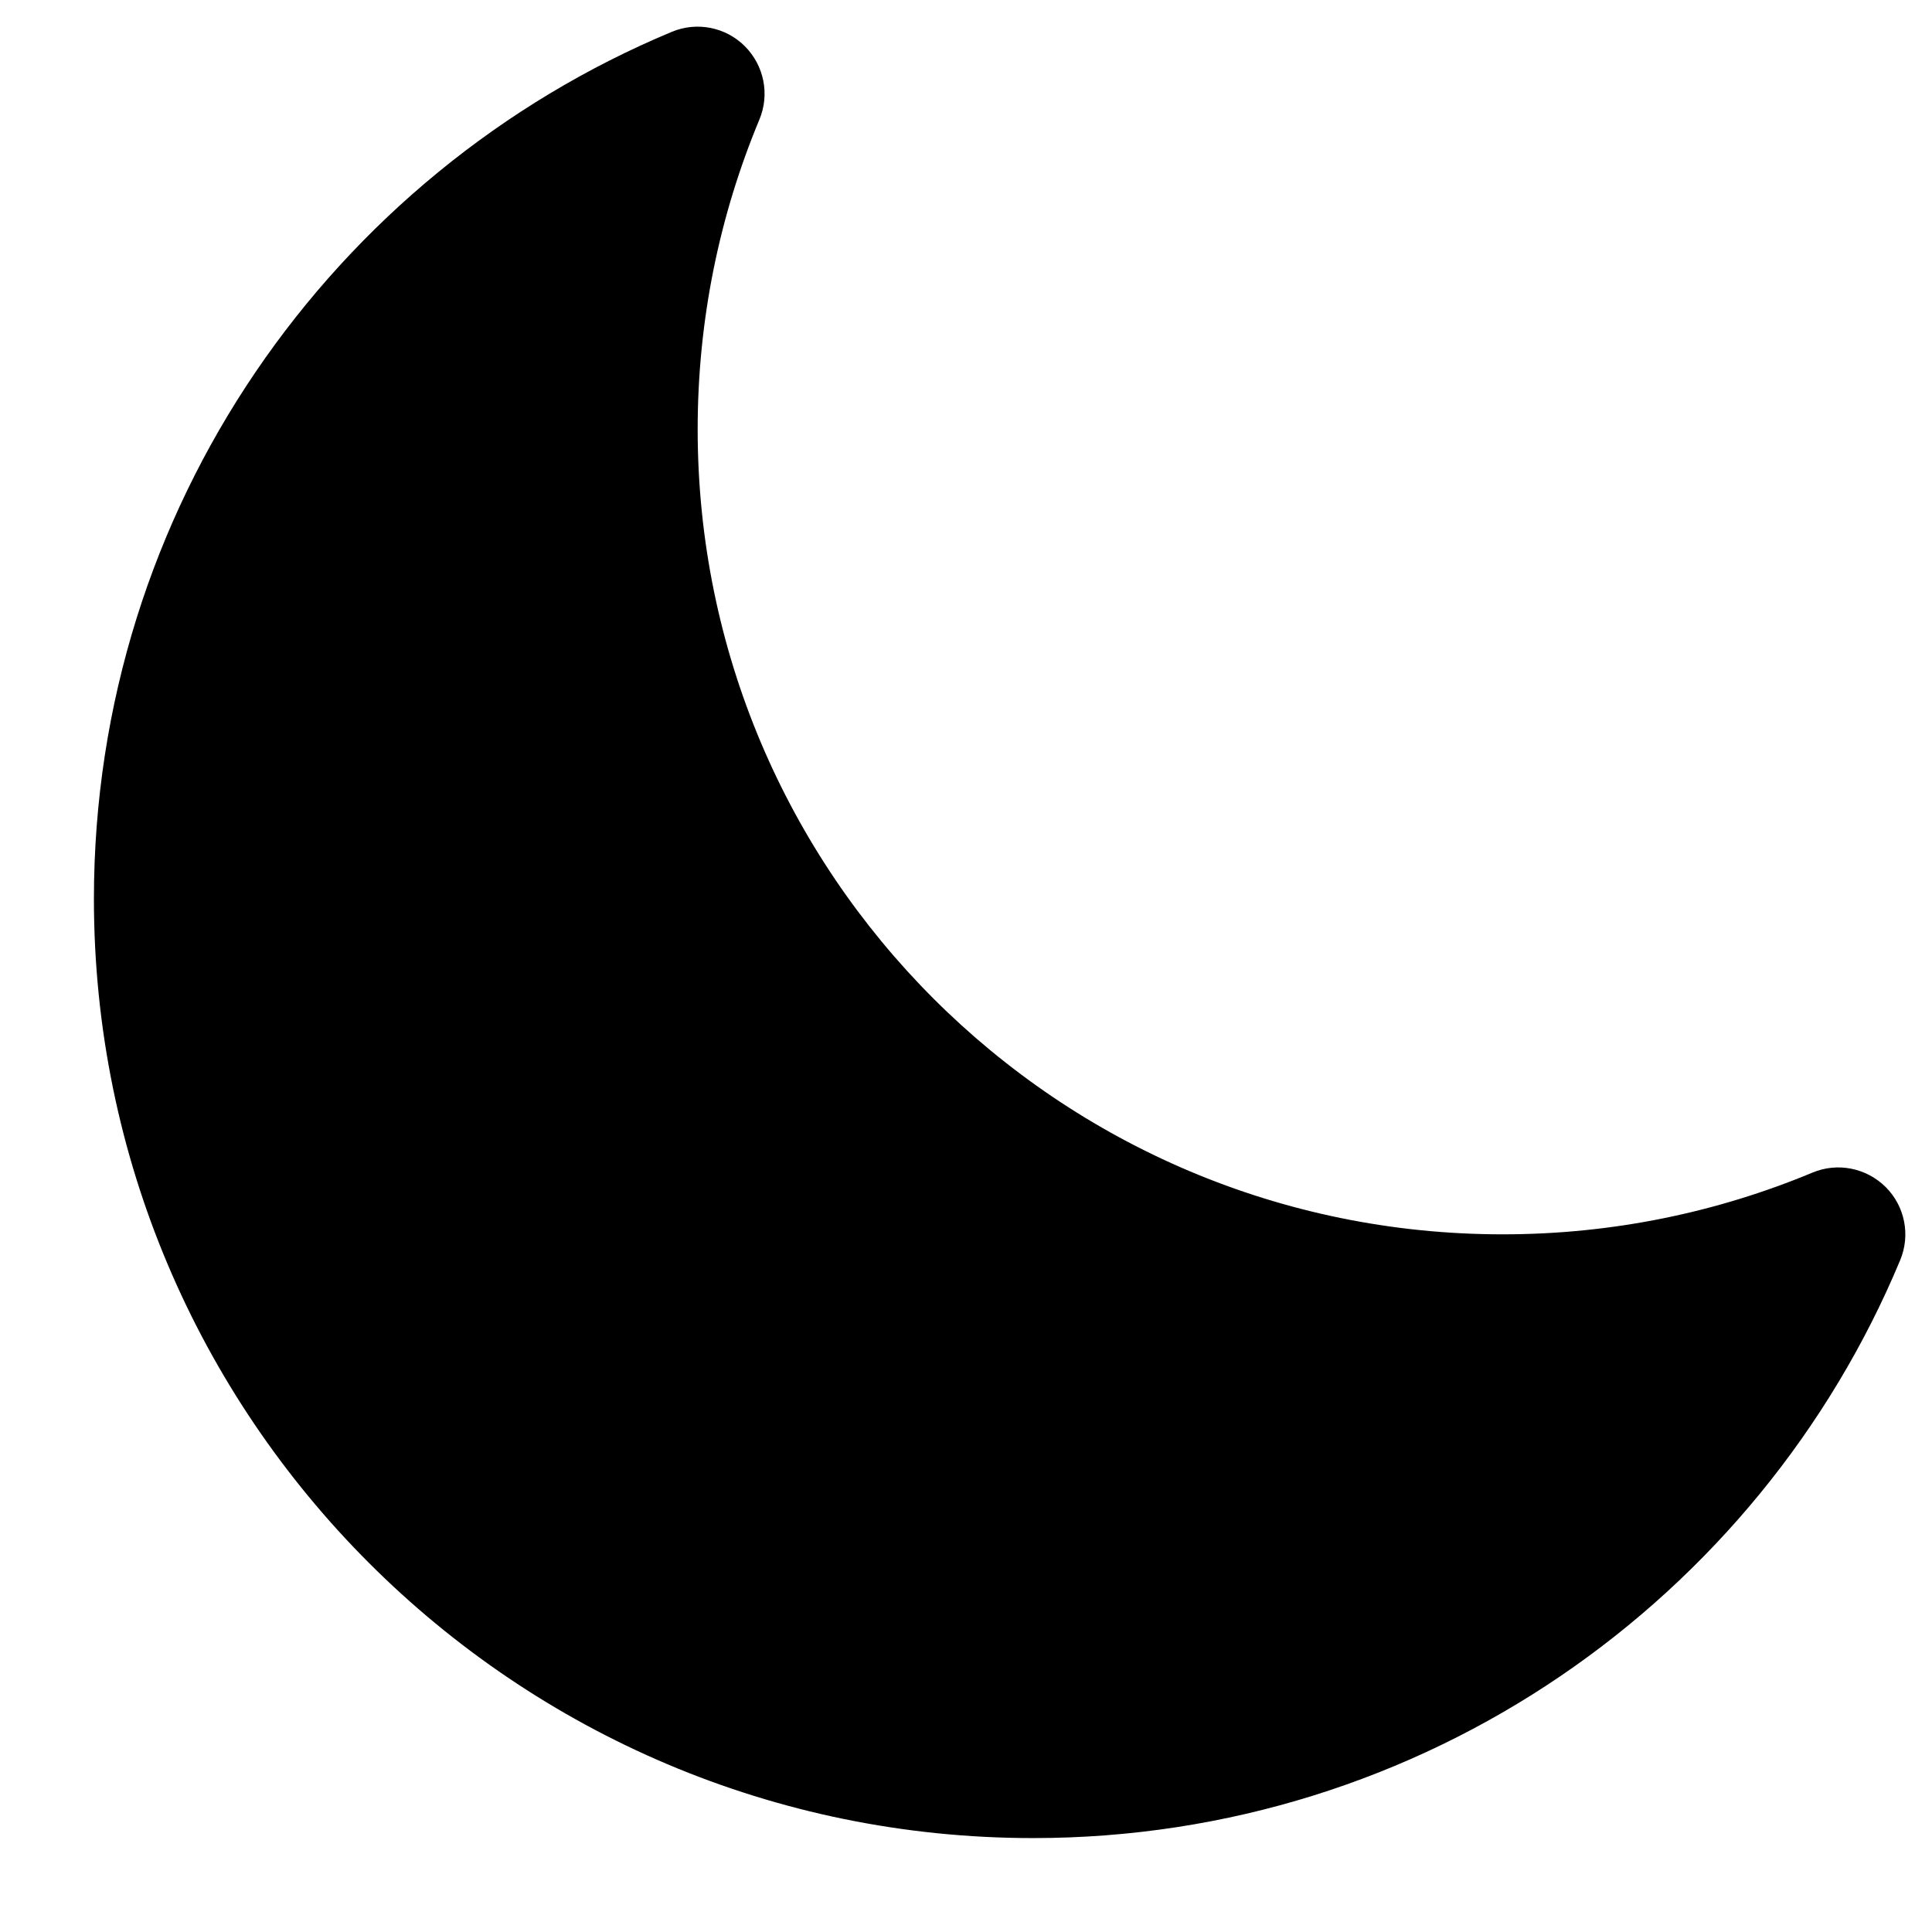
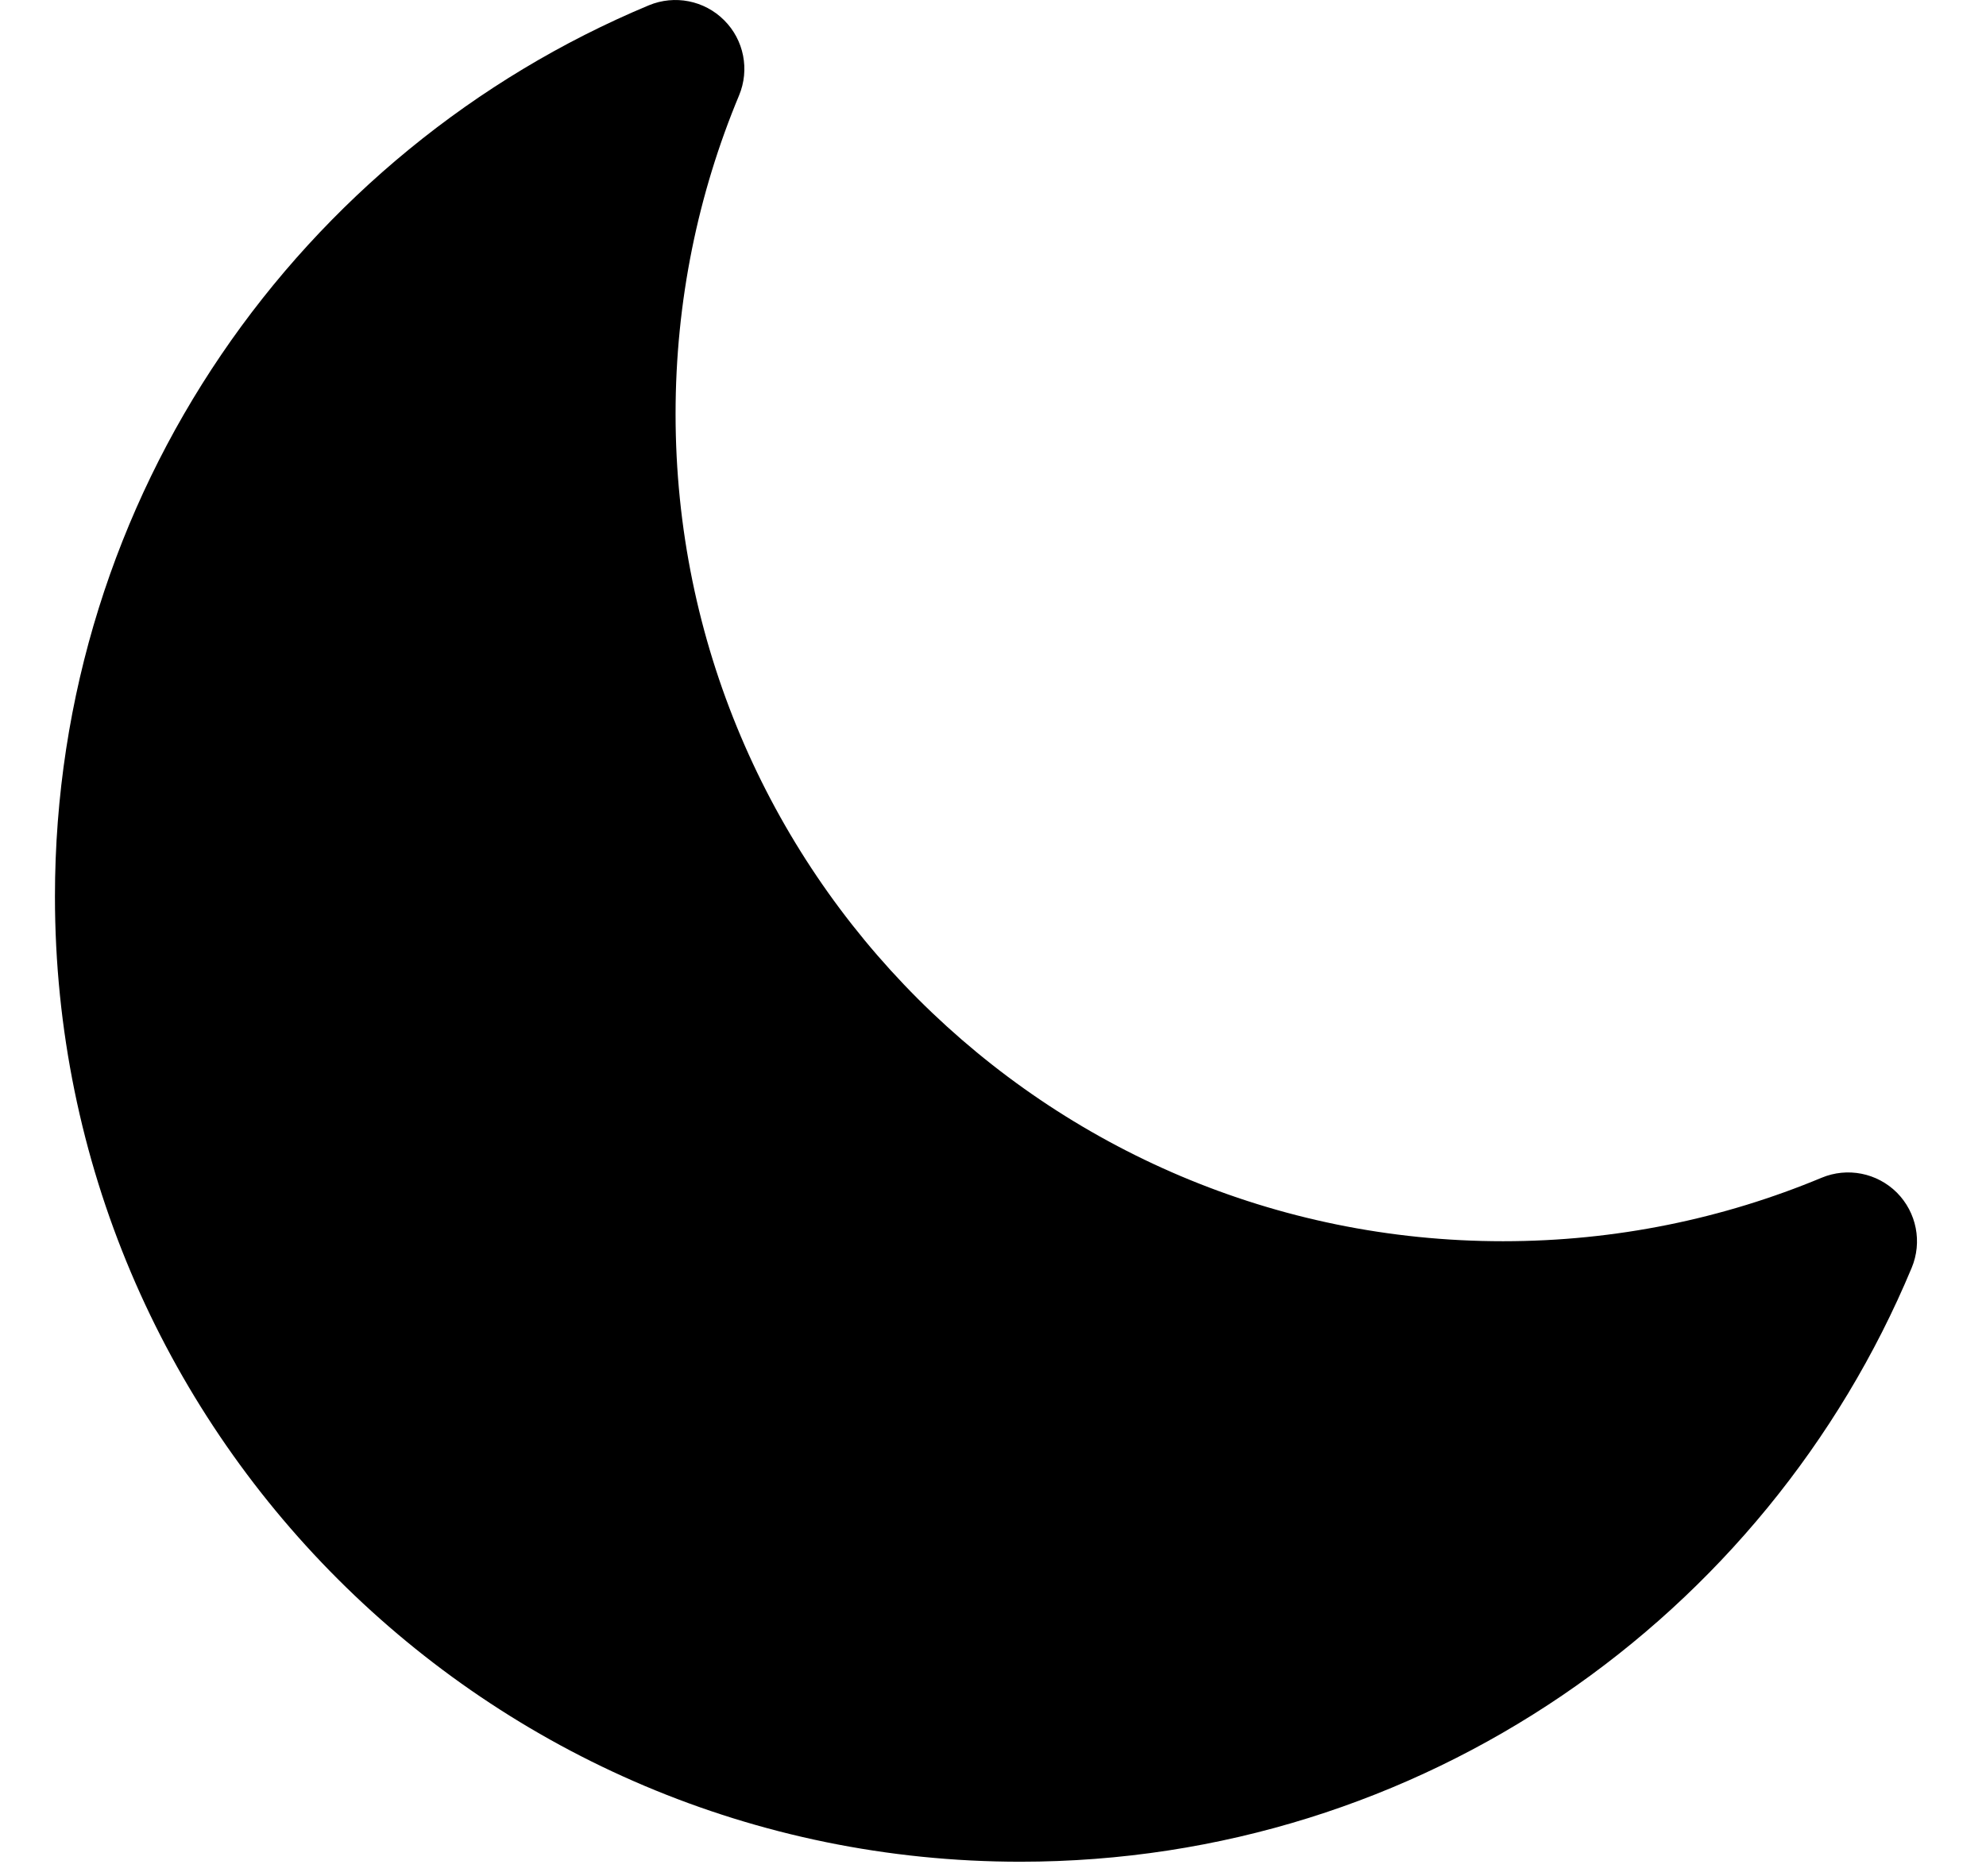
- <svg xmlns="http://www.w3.org/2000/svg" width="18" height="18" viewBox="0 0 18 18" fill="currentColor">
-   <path fill-rule="evenodd" clip-rule="evenodd" d="M6.94 0.431C7.119 0.611 7.173 0.88 7.075 1.114C6.705 2.002 6.5 2.976 6.5 4C6.5 8.142 9.858 11.5 14 11.5C15.024 11.5 15.998 11.295 16.886 10.925C17.12 10.827 17.389 10.881 17.569 11.06C17.748 11.239 17.801 11.508 17.703 11.742C16.385 14.902 13.265 17.125 9.625 17.125C4.793 17.125 0.875 13.207 0.875 8.375C0.875 4.735 3.098 1.615 6.258 0.297C6.492 0.199 6.761 0.252 6.94 0.431Z" />
+ <svg xmlns="http://www.w3.org/2000/svg" width="18" height="17" viewBox="0 0 18 17" fill="none">
+   <path fill-rule="evenodd" clip-rule="evenodd" d="M6.563 0.183C6.743 0.362 6.796 0.632 6.698 0.866C6.328 1.753 6.123 2.728 6.123 3.752C6.123 7.894 9.481 11.252 13.623 11.252C14.647 11.252 15.621 11.047 16.509 10.677C16.743 10.579 17.012 10.632 17.192 10.811C17.371 10.991 17.424 11.26 17.326 11.494C16.008 14.654 12.888 16.877 9.248 16.877C4.416 16.877 0.498 12.959 0.498 8.127C0.498 4.486 2.721 1.367 5.881 0.048C6.115 -0.049 6.384 0.004 6.563 0.183Z" fill="currentColor" />
</svg>
